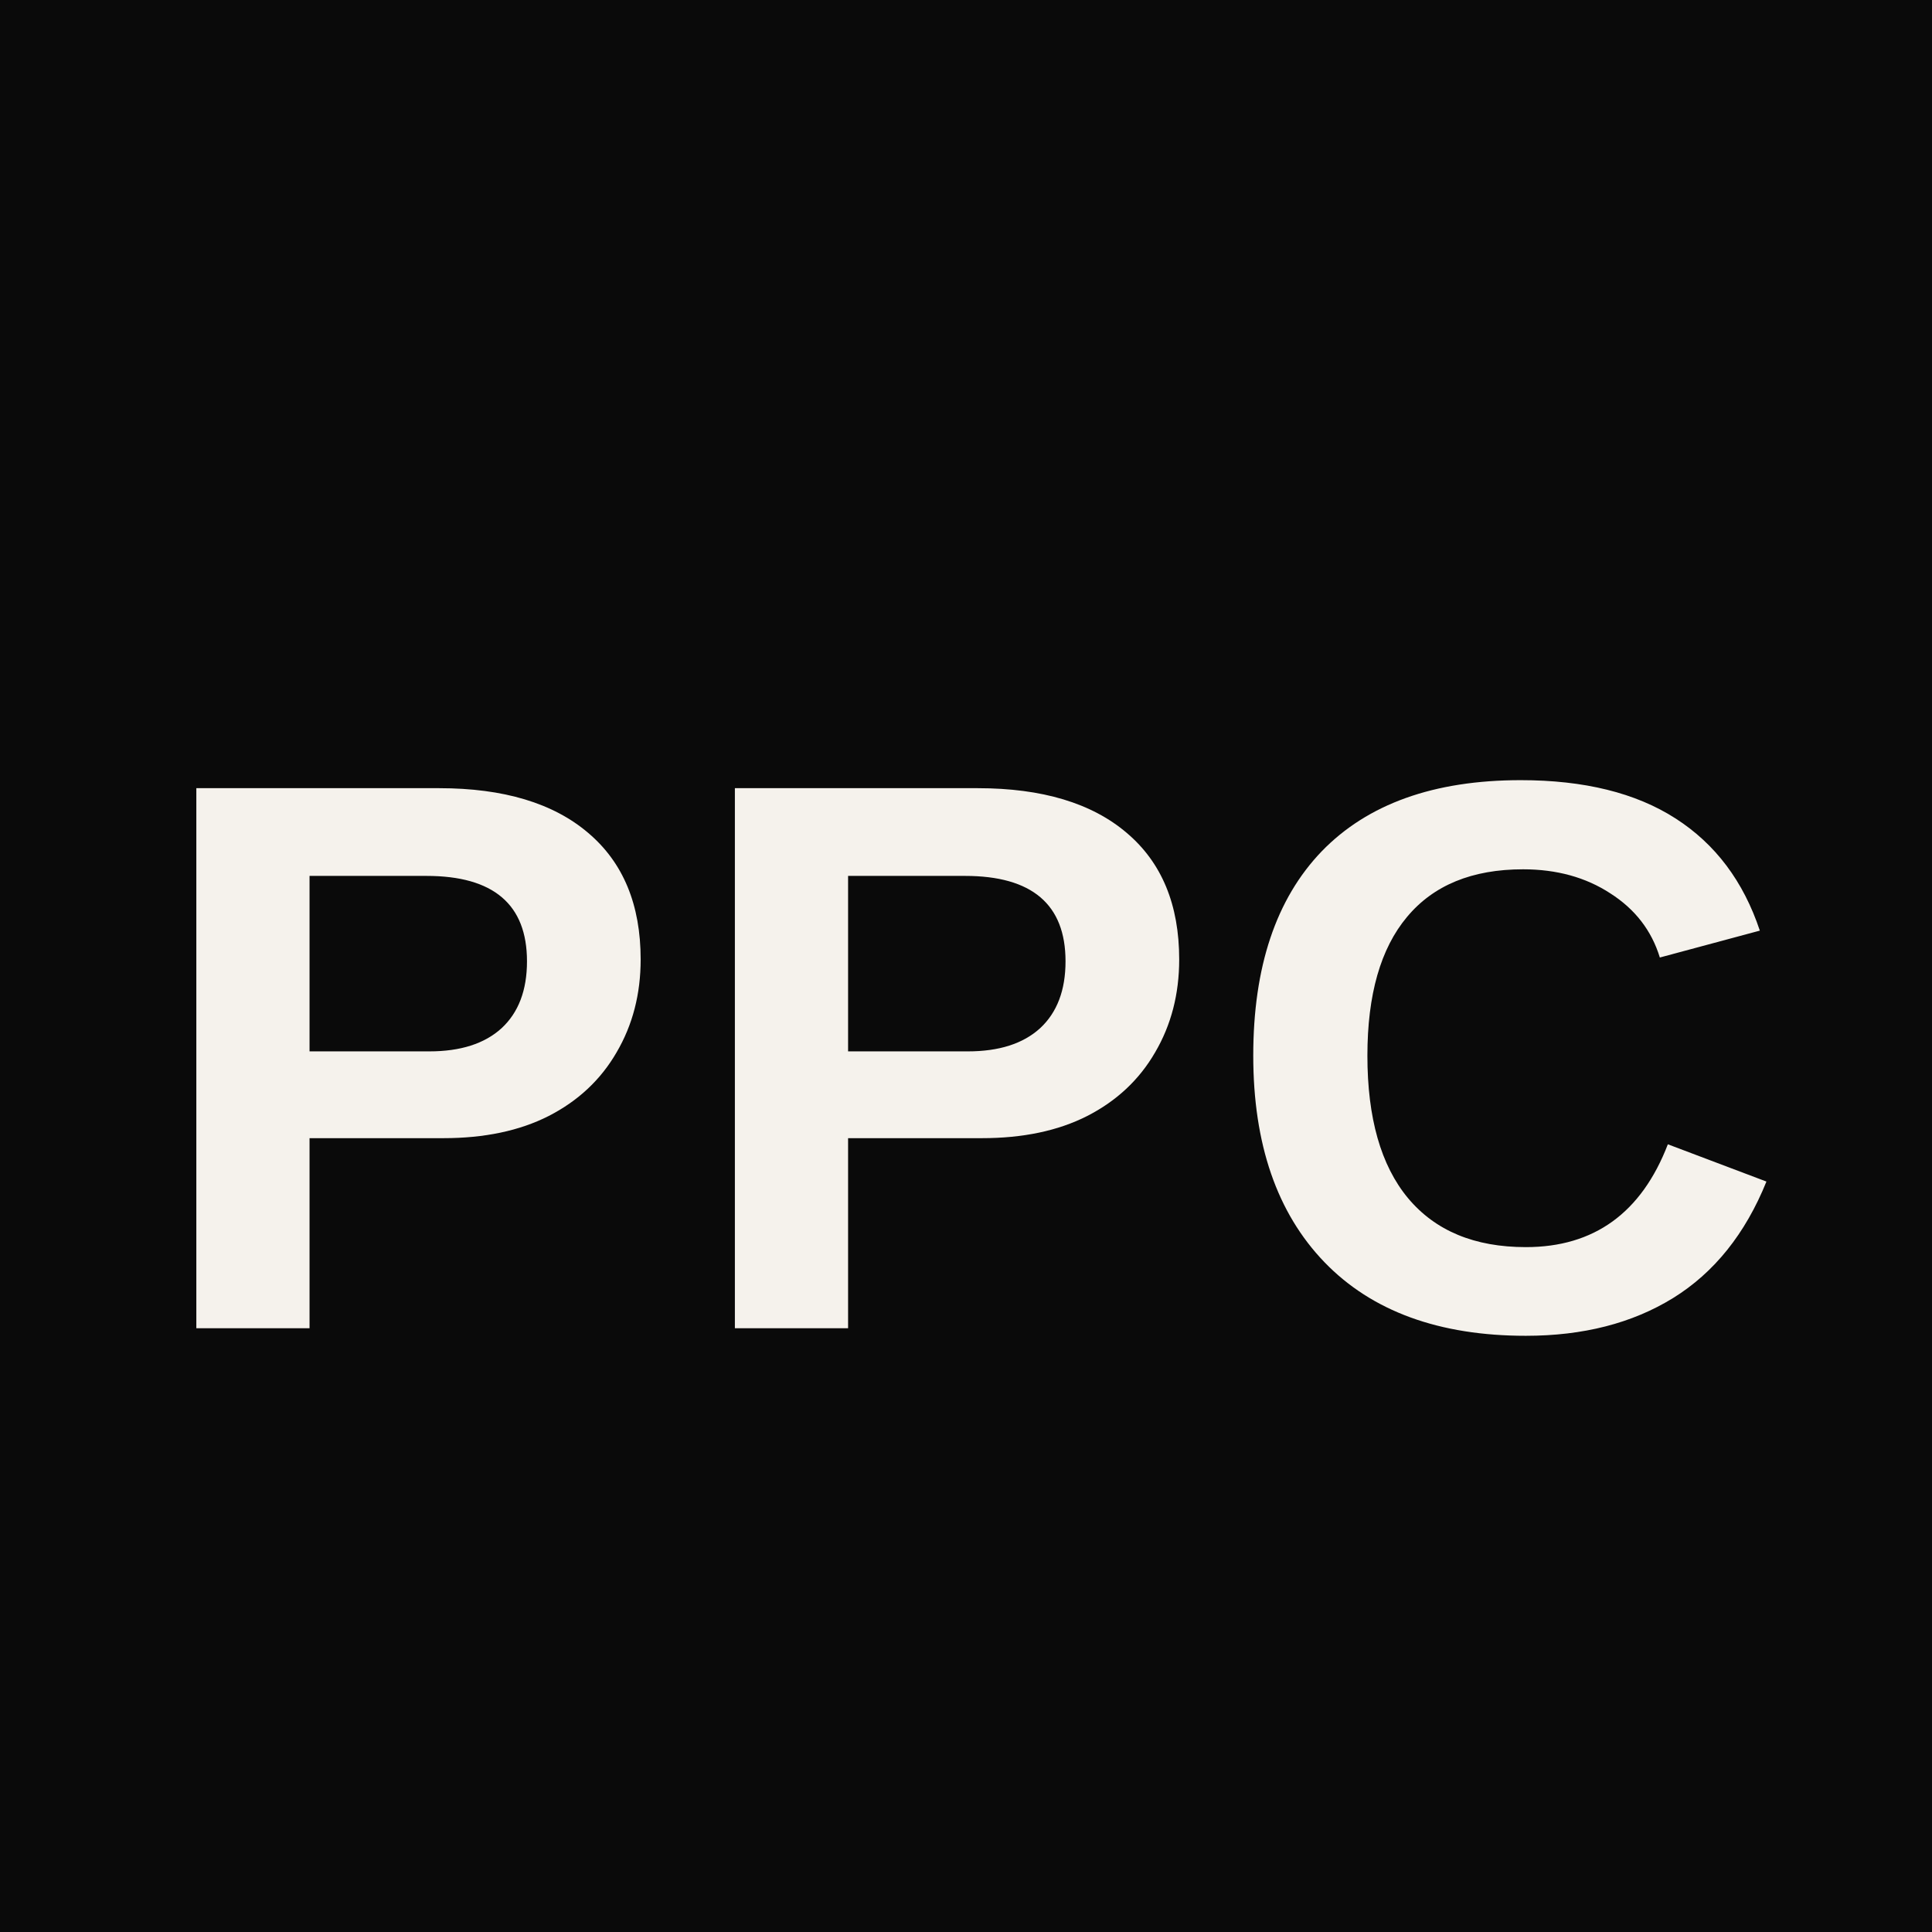
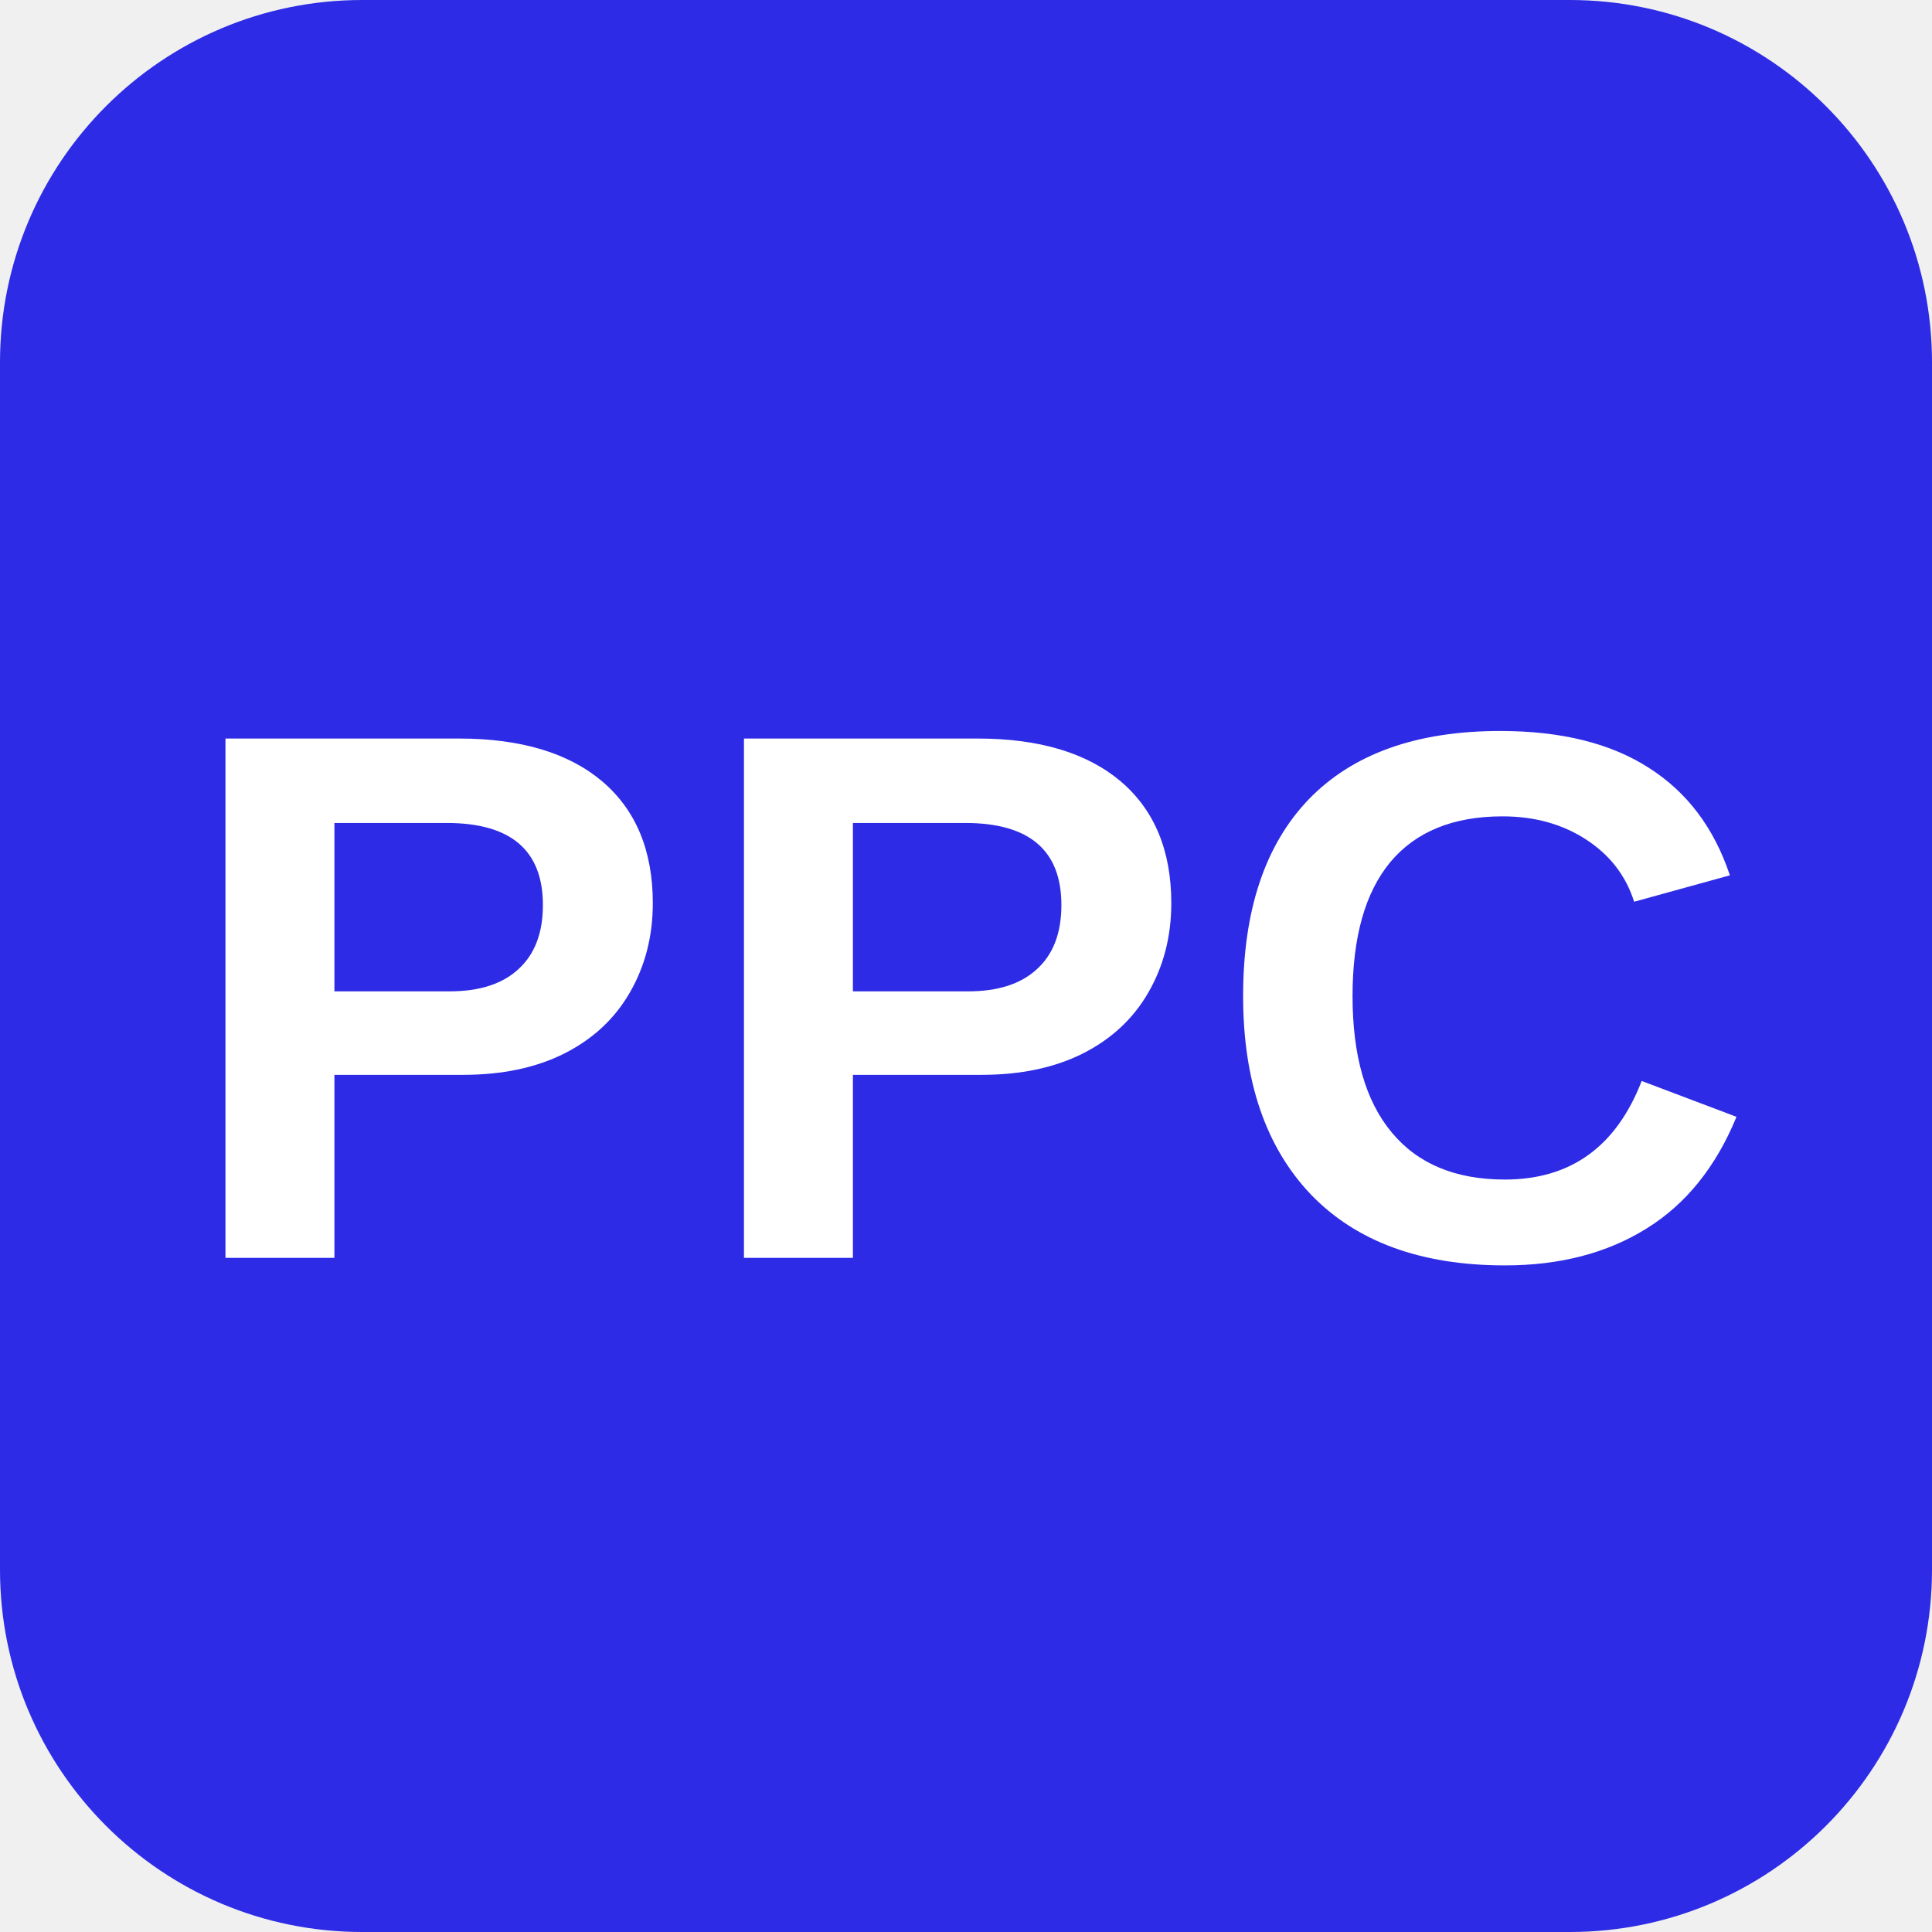
<svg xmlns="http://www.w3.org/2000/svg" viewBox="0 0 64 64" width="64" height="64">
-   <rect width="64" height="64" fill="#0A0A0A" />
-   <text x="32" y="44" font-family="'Arial Narrow', 'Helvetica Neue', Arial, sans-serif" font-size="26" font-weight="700" text-anchor="middle" letter-spacing="0.5" fill="#F5F2EC">PPC</text>
+   <rect width="64" height="64" rx="12" fill="#2D2BE6" />
+   <text x="32" y="33" text-anchor="middle" dominant-baseline="central" font-family="'Helvetica Neue', Arial, sans-serif" font-size="25" font-weight="700" letter-spacing="0.5" fill="#FFFFFF">PPC</text>
</svg>
